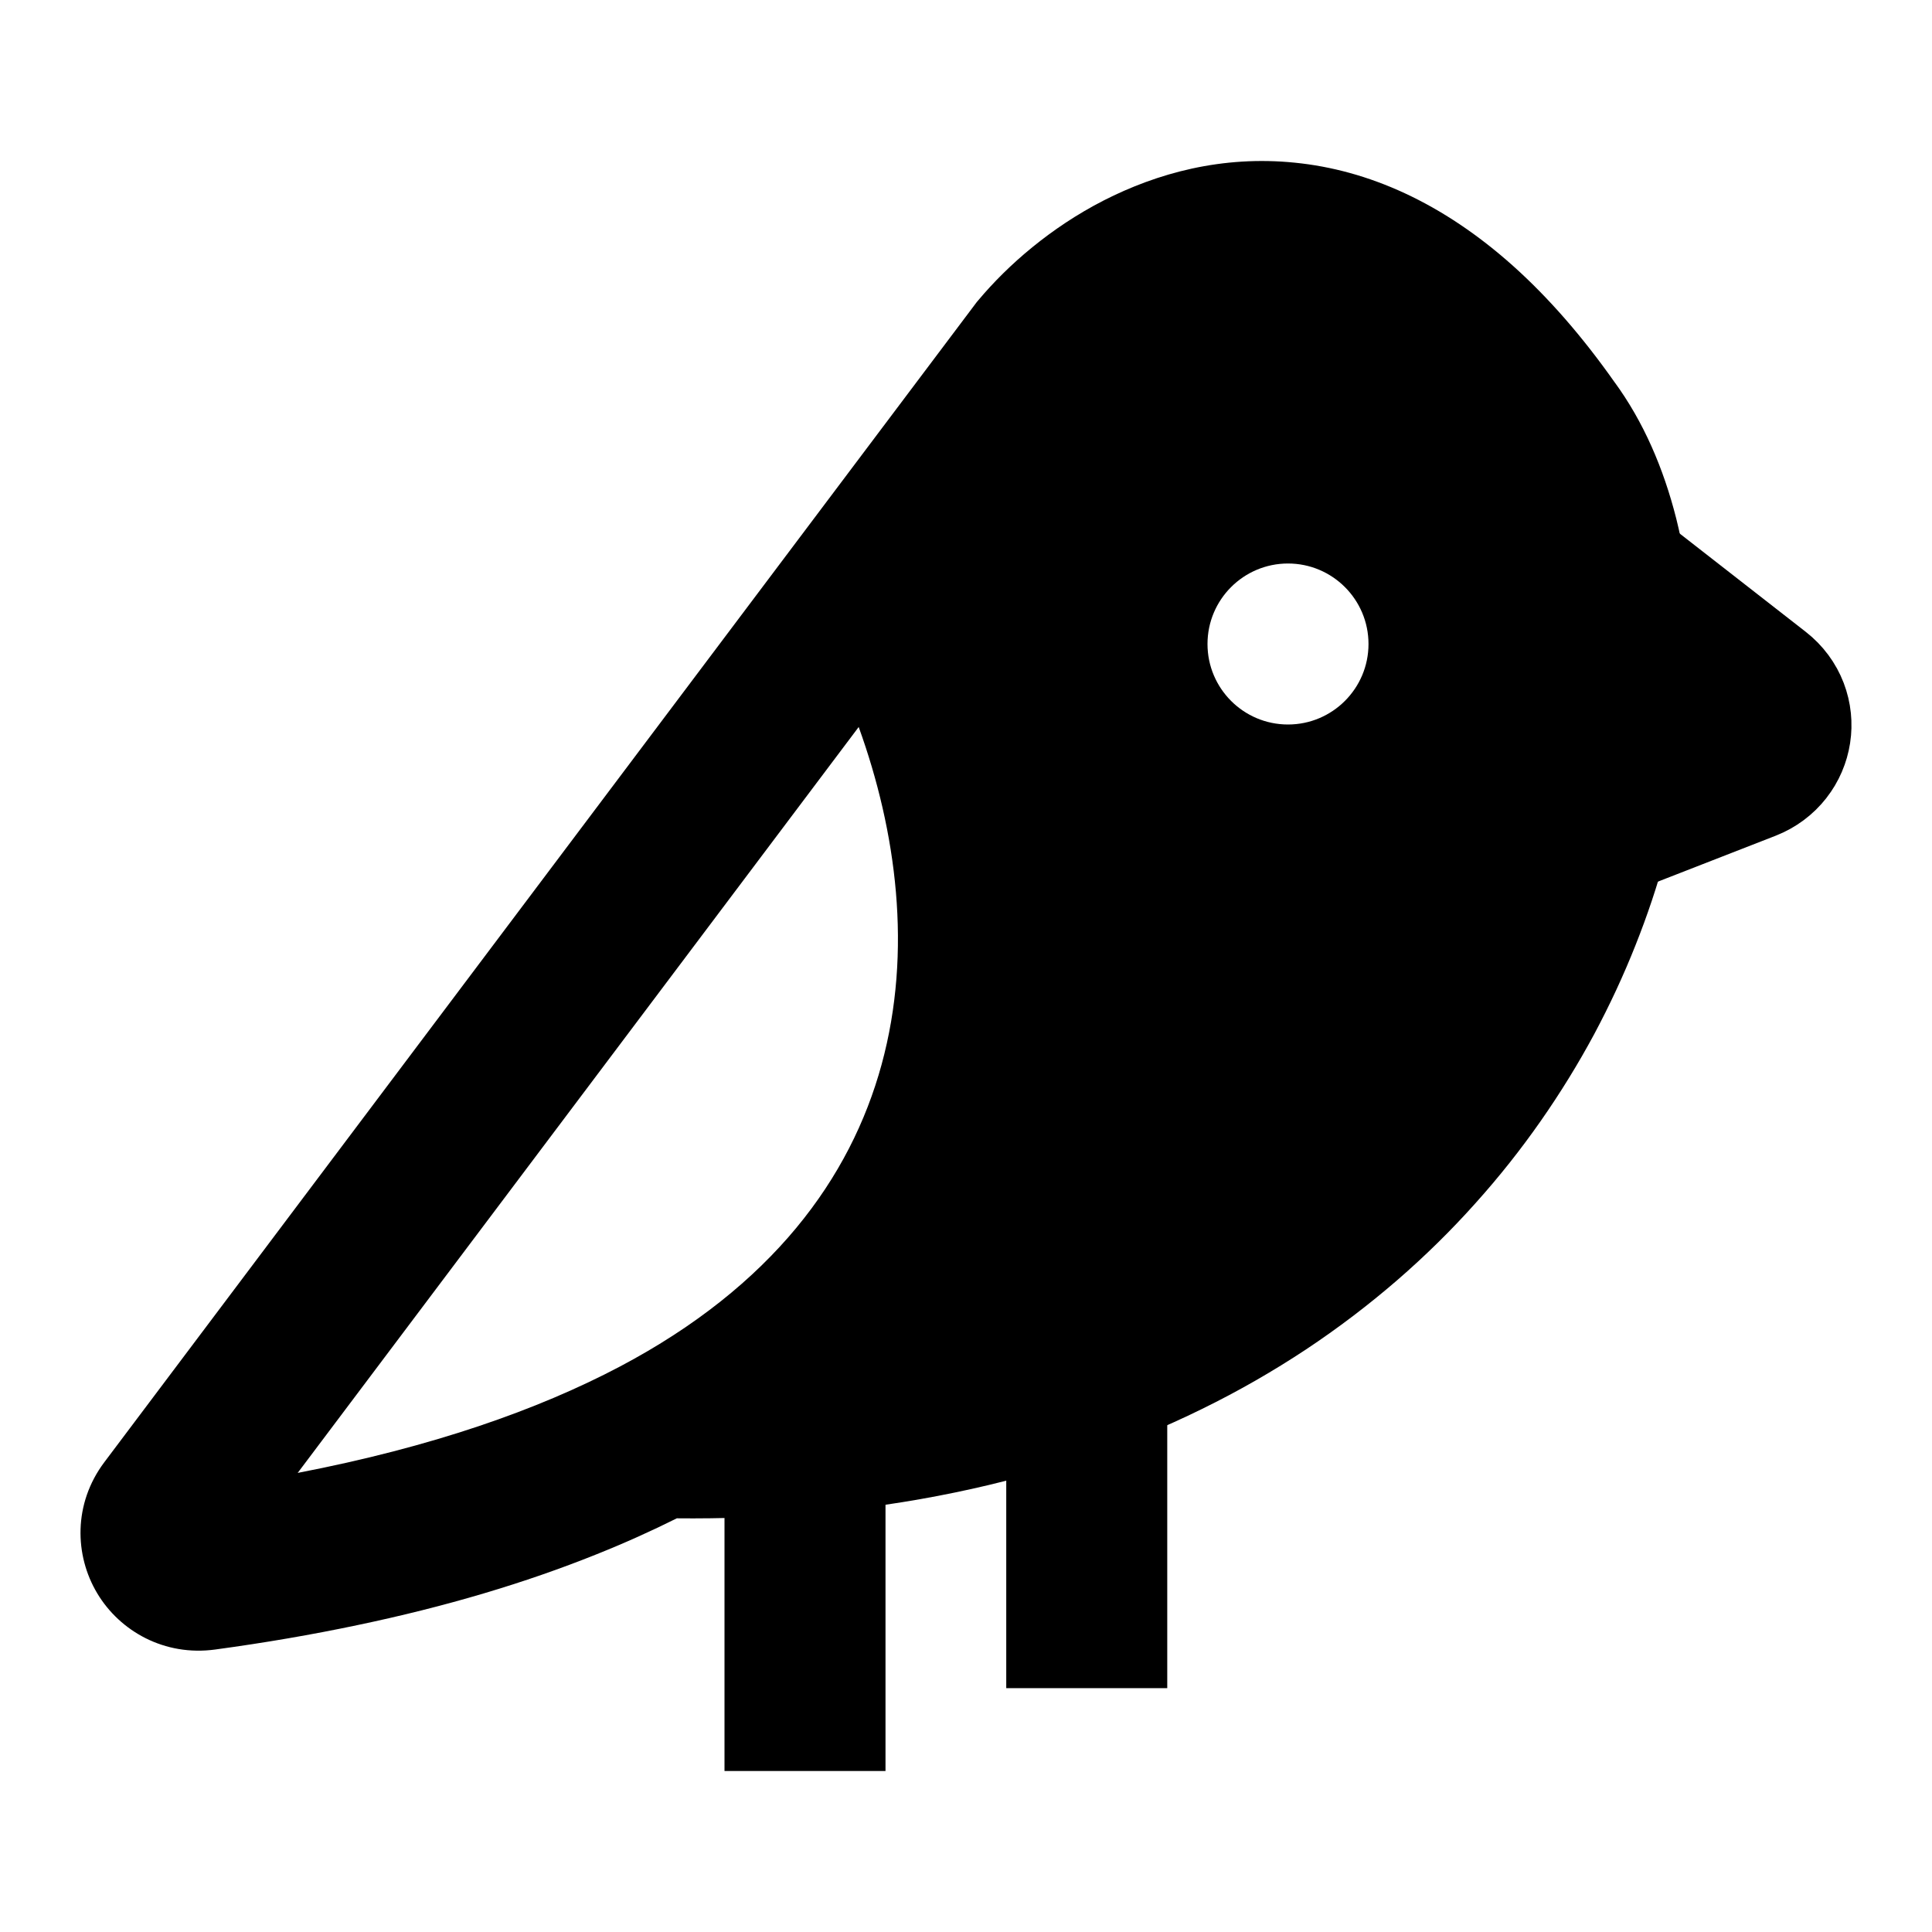
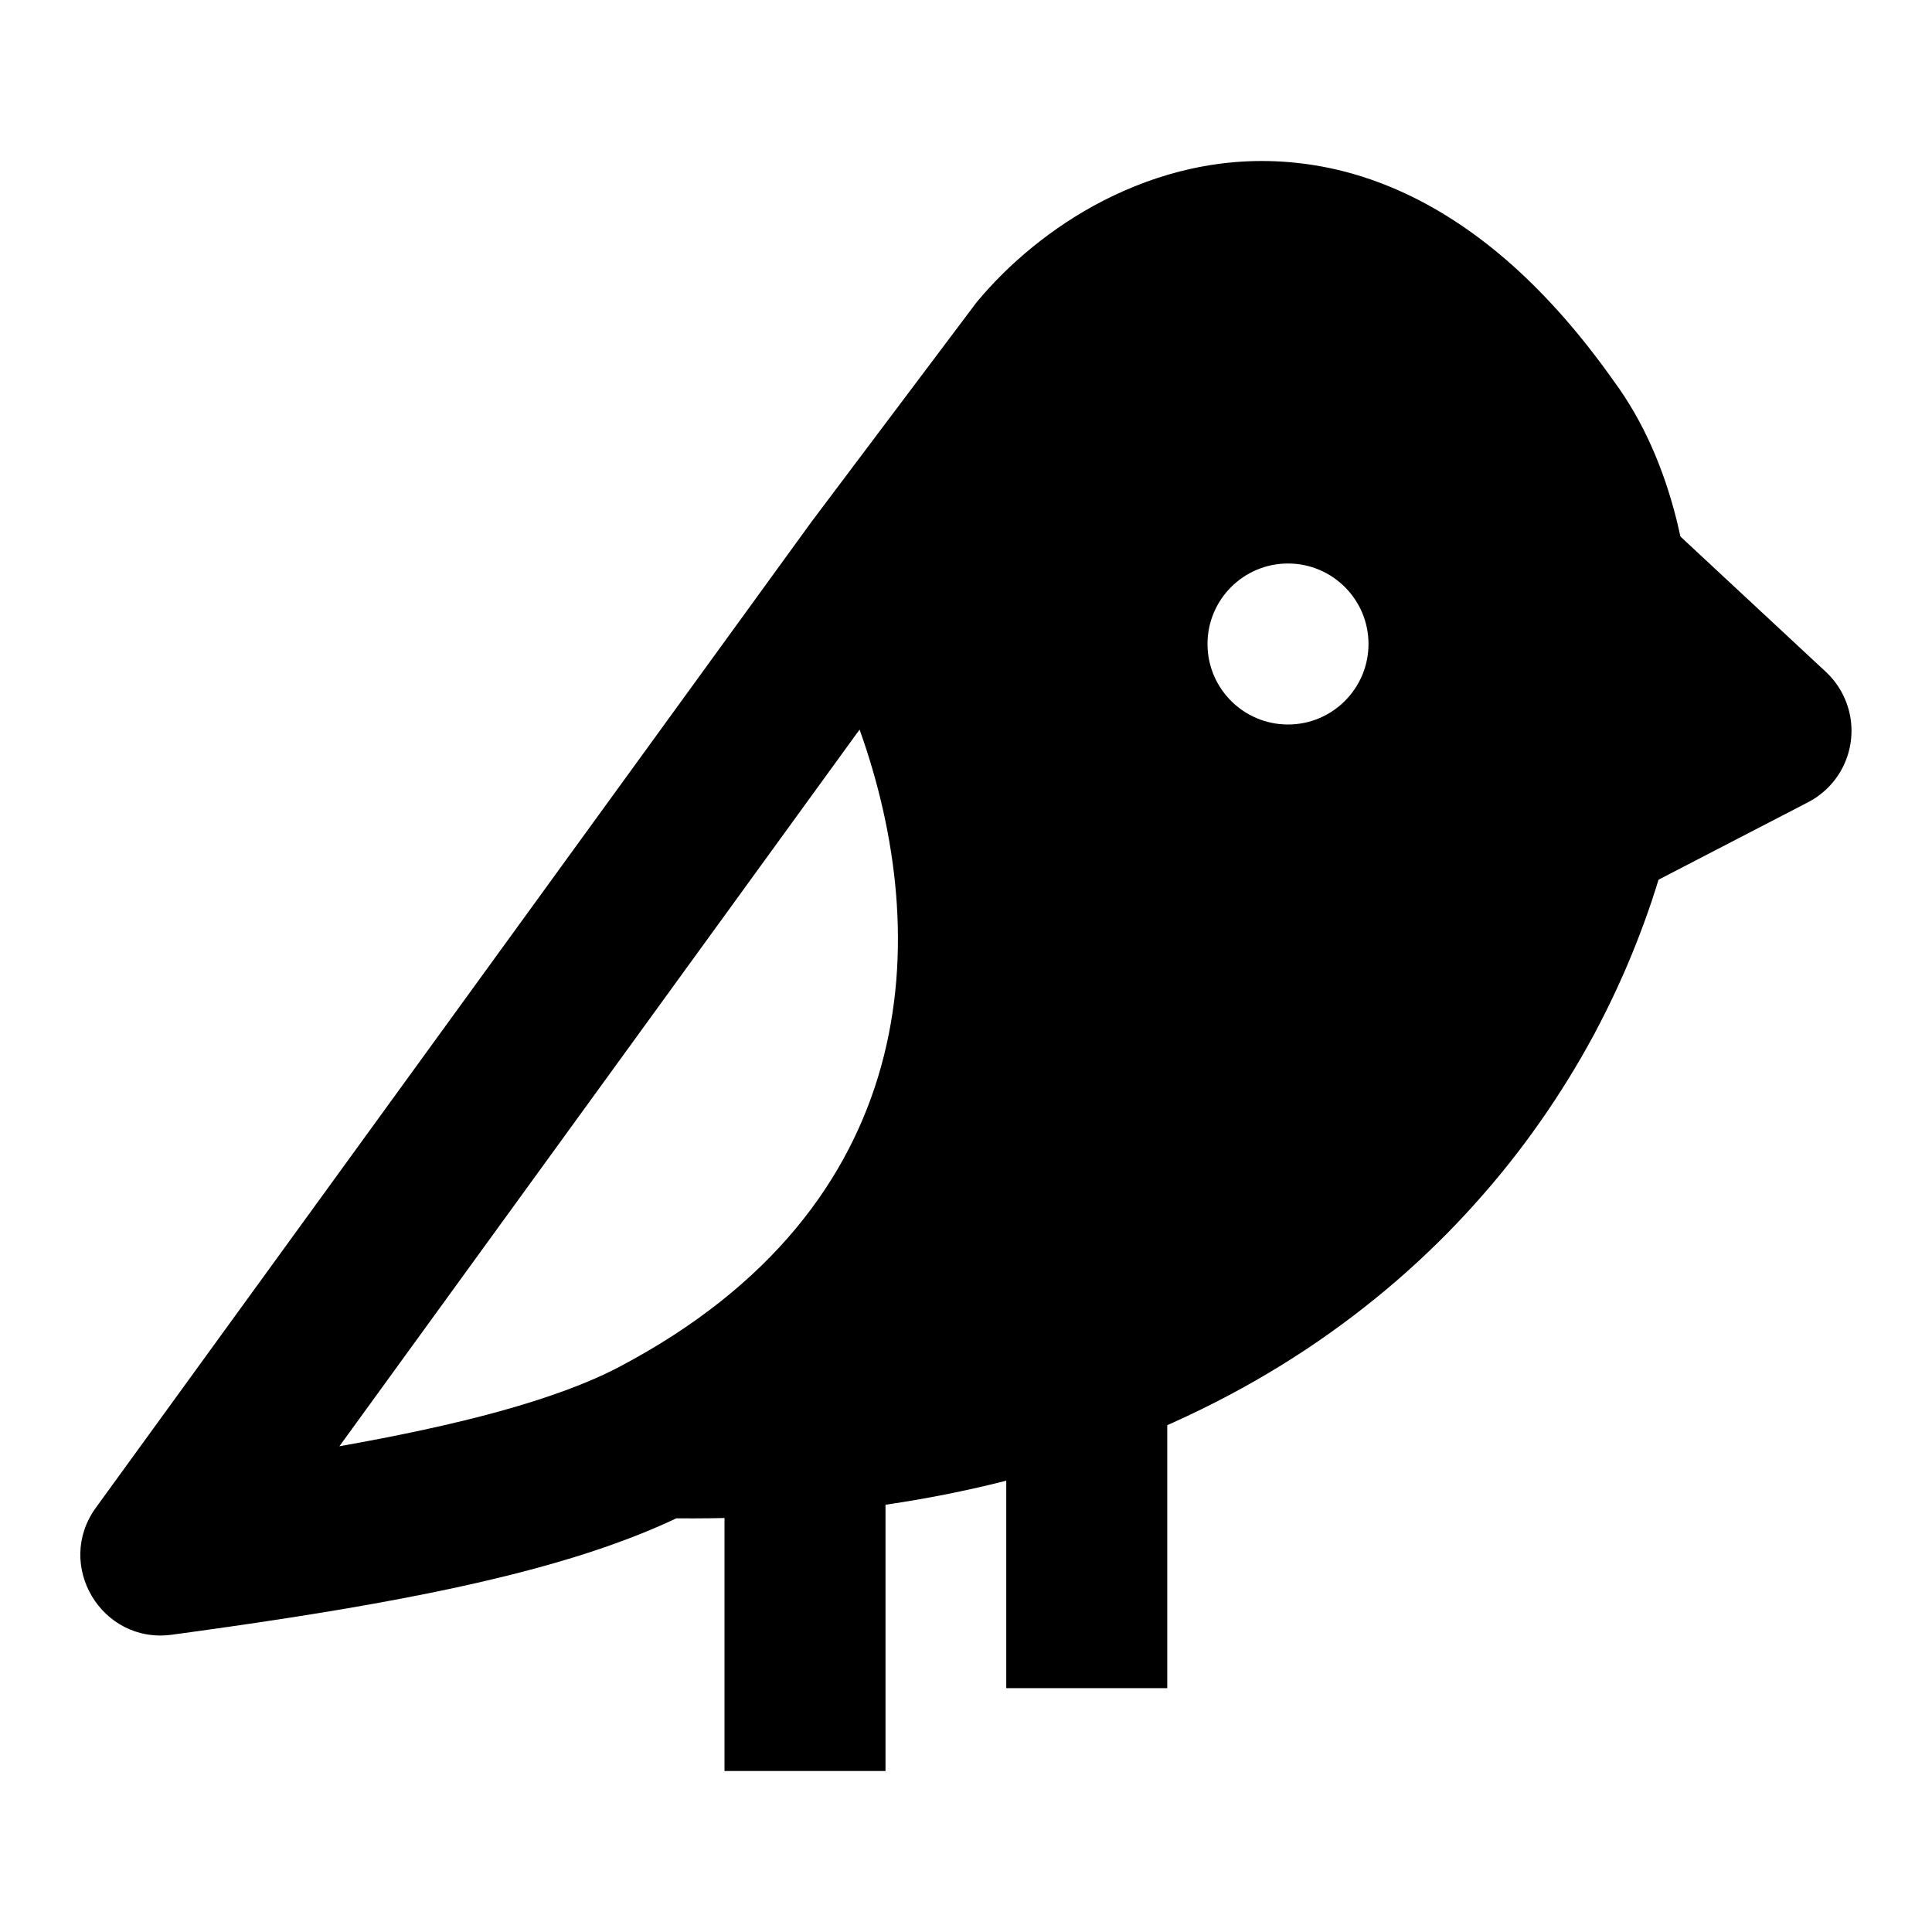
<svg xmlns="http://www.w3.org/2000/svg" width="24" height="24" viewBox="0 0 24 24" fill="none" stroke="currentColor" stroke-width="2" stroke-linecap="butt" stroke-linejoin="round">
-   <path d="M10.071 6.495L1.296 18.164C0.909 18.679 0.925 19.321 1.208 19.793C1.49 20.264 2.043 20.577 2.673 20.491C3.292 20.407 3.878 20.306 4.434 20.189C4.989 20.073 5.514 19.941 6.009 19.794C6.504 19.647 6.97 19.485 7.408 19.309C7.761 19.168 8.096 19.017 8.414 18.858L8.397 18.861C8.98 18.867 9.543 18.846 10.085 18.799C10.703 18.745 11.295 18.658 11.86 18.541C12.425 18.425 12.963 18.278 13.475 18.104C13.986 17.93 14.471 17.729 14.929 17.504C15.387 17.28 15.817 17.032 16.221 16.765C16.625 16.497 17.002 16.209 17.353 15.906C17.703 15.603 18.027 15.284 18.324 14.952C18.622 14.621 18.893 14.278 19.139 13.926C19.385 13.574 19.606 13.214 19.802 12.85C19.997 12.485 20.169 12.115 20.316 11.744C20.464 11.373 20.588 11.001 20.689 10.63C20.789 10.259 20.867 9.89 20.923 9.526C20.978 9.161 21.012 8.801 21.023 8.449C21.034 8.097 21.023 7.751 20.99 7.416C20.957 7.081 20.901 6.755 20.823 6.442C20.744 6.13 20.642 5.828 20.515 5.544C20.388 5.259 20.234 4.989 20.053 4.742L20.064 4.758C19.655 4.176 19.232 3.694 18.797 3.304C18.361 2.914 17.912 2.615 17.454 2.402C16.996 2.189 16.537 2.066 16.086 2.021C15.637 1.975 15.207 2.007 14.807 2.094C14.408 2.181 14.04 2.322 13.709 2.491C13.379 2.66 13.082 2.861 12.823 3.072C12.565 3.282 12.339 3.508 12.152 3.731C12.14 3.744 12.129 3.758 12.119 3.772L10.071 6.495ZM10.667 9.031C11.603 11.62 11.477 14.978 7.704 16.974C6.681 17.514 5.369 17.975 3.698 18.297L10.667 9.031ZM17 8C17 8.552 16.552 9 16 9C15.448 9 15 8.552 15 8C15 7.448 15.448 7 16 7C16.552 7 17 7.448 17 8Z" fill="currentColor" stroke="none" />
-   <path d="M20.027 7.242L21.816 8.637C22.109 8.865 22.04 9.315 21.692 9.451L20.027 10.1M10 17.986L10 22M13.5 17.4L13.5 20.971" fill="none" />
+   <path d="M10.061 6.509L1.191 18.729C0.674 19.441 1.263 20.426 2.135 20.307C2.616 20.242 3.1 20.173 3.577 20.099C4.055 20.025 4.528 19.946 4.987 19.858C5.447 19.771 5.895 19.675 6.324 19.568C6.752 19.461 7.164 19.342 7.55 19.207C7.849 19.102 8.137 18.987 8.408 18.858L8.391 18.861C8.976 18.867 9.541 18.846 10.085 18.799C10.703 18.745 11.295 18.658 11.86 18.541C12.425 18.425 12.963 18.278 13.475 18.104C13.986 17.93 14.471 17.729 14.929 17.504C15.387 17.28 15.817 17.032 16.221 16.765C16.625 16.497 17.002 16.209 17.353 15.906C17.703 15.603 18.027 15.284 18.324 14.952C18.622 14.621 18.893 14.278 19.139 13.926C19.385 13.574 19.606 13.214 19.802 12.85C19.997 12.485 20.169 12.115 20.316 11.744C20.464 11.373 20.588 11.001 20.689 10.63C20.789 10.259 20.867 9.89 20.923 9.526C20.978 9.161 21.012 8.801 21.023 8.449C21.034 8.097 21.023 7.751 20.99 7.416C20.957 7.081 20.901 6.755 20.823 6.442C20.744 6.13 20.642 5.828 20.515 5.544C20.388 5.259 20.234 4.989 20.053 4.742L20.064 4.758C19.655 4.176 19.232 3.694 18.797 3.304C18.361 2.914 17.912 2.615 17.454 2.402C16.996 2.189 16.537 2.066 16.086 2.021C15.637 1.975 15.207 2.007 14.807 2.094C14.408 2.181 14.04 2.322 13.709 2.491C13.379 2.66 13.082 2.861 12.823 3.072C12.565 3.282 12.339 3.508 12.152 3.731C12.14 3.744 12.129 3.758 12.119 3.772L10.071 6.495C10.068 6.5 10.064 6.504 10.061 6.509ZM10.678 9.063C11.602 11.648 11.462 14.987 7.704 16.974C6.899 17.399 5.666 17.709 4.216 17.966L10.678 9.063ZM17 8C17 8.552 16.552 9 16 9C15.448 9 15 8.552 15 8C15 7.448 15.448 7 16 7C16.552 7 17 7.448 17 8Z" fill="currentColor" stroke="none" />
+   <path d="M20.027 7.242L22 9.078L20.027 10.1M10 17.986L10 22M13.5 17.4L13.5 20.971" fill="none" />
</svg>
